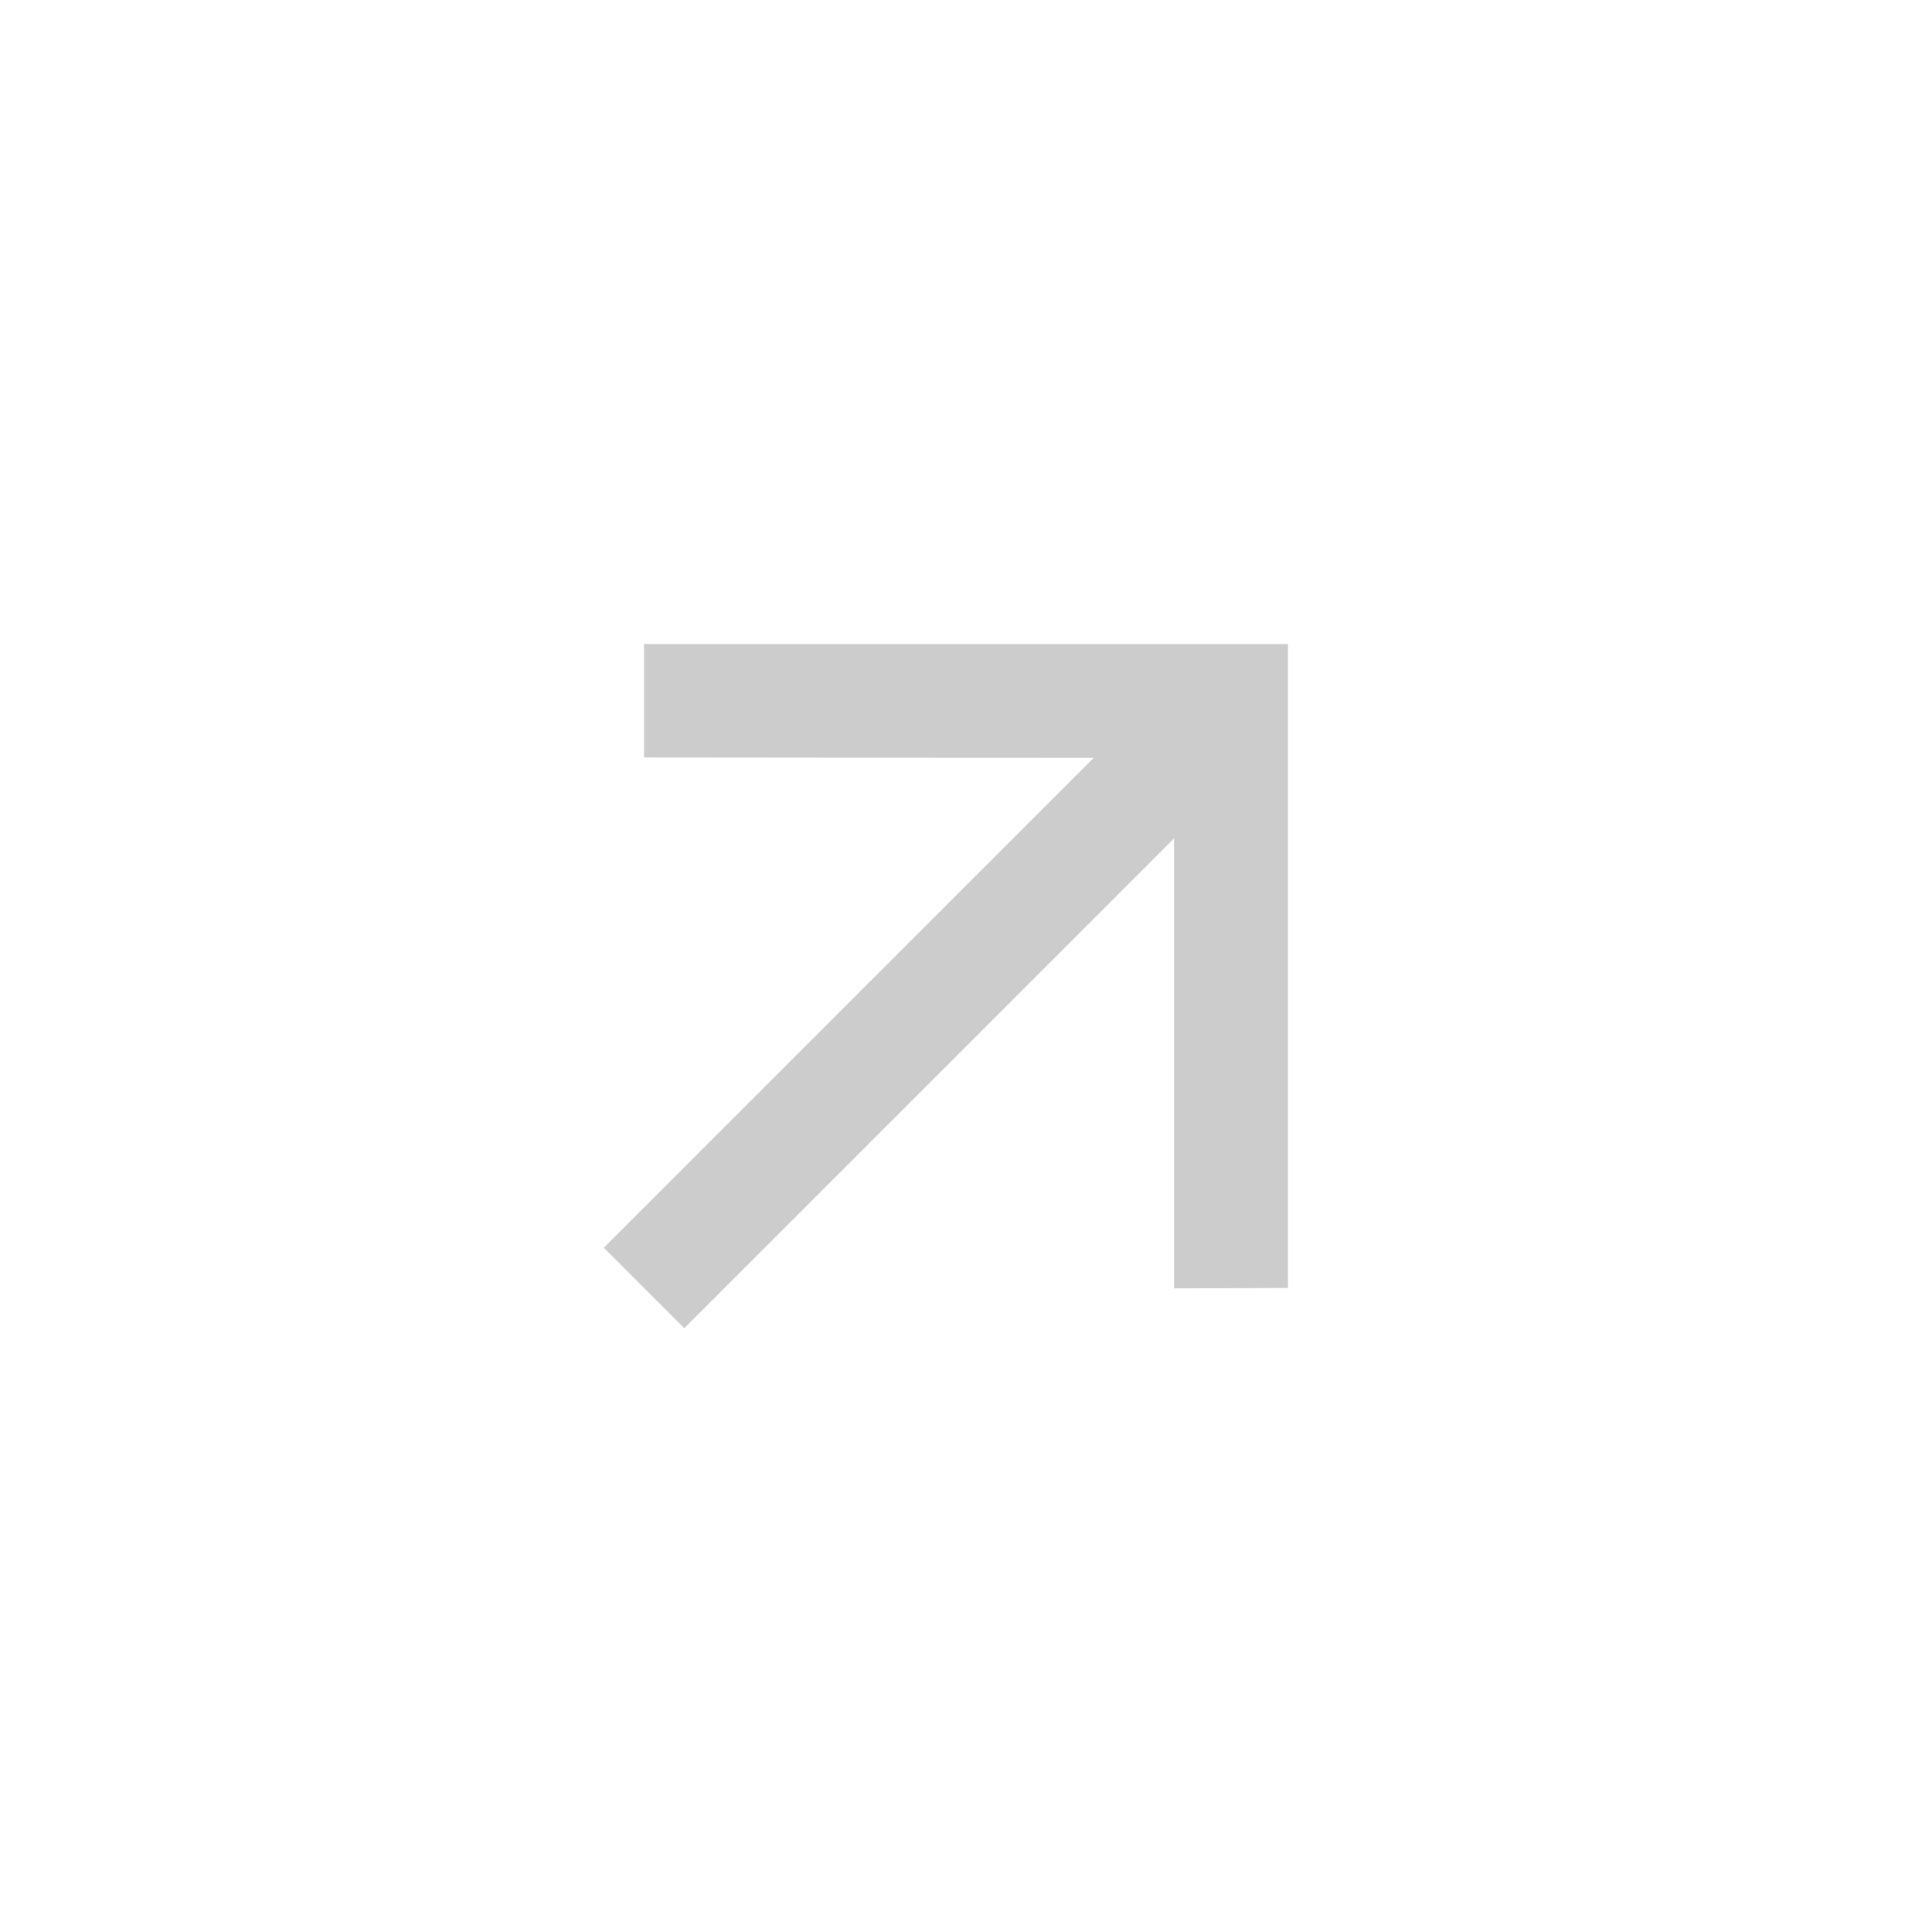
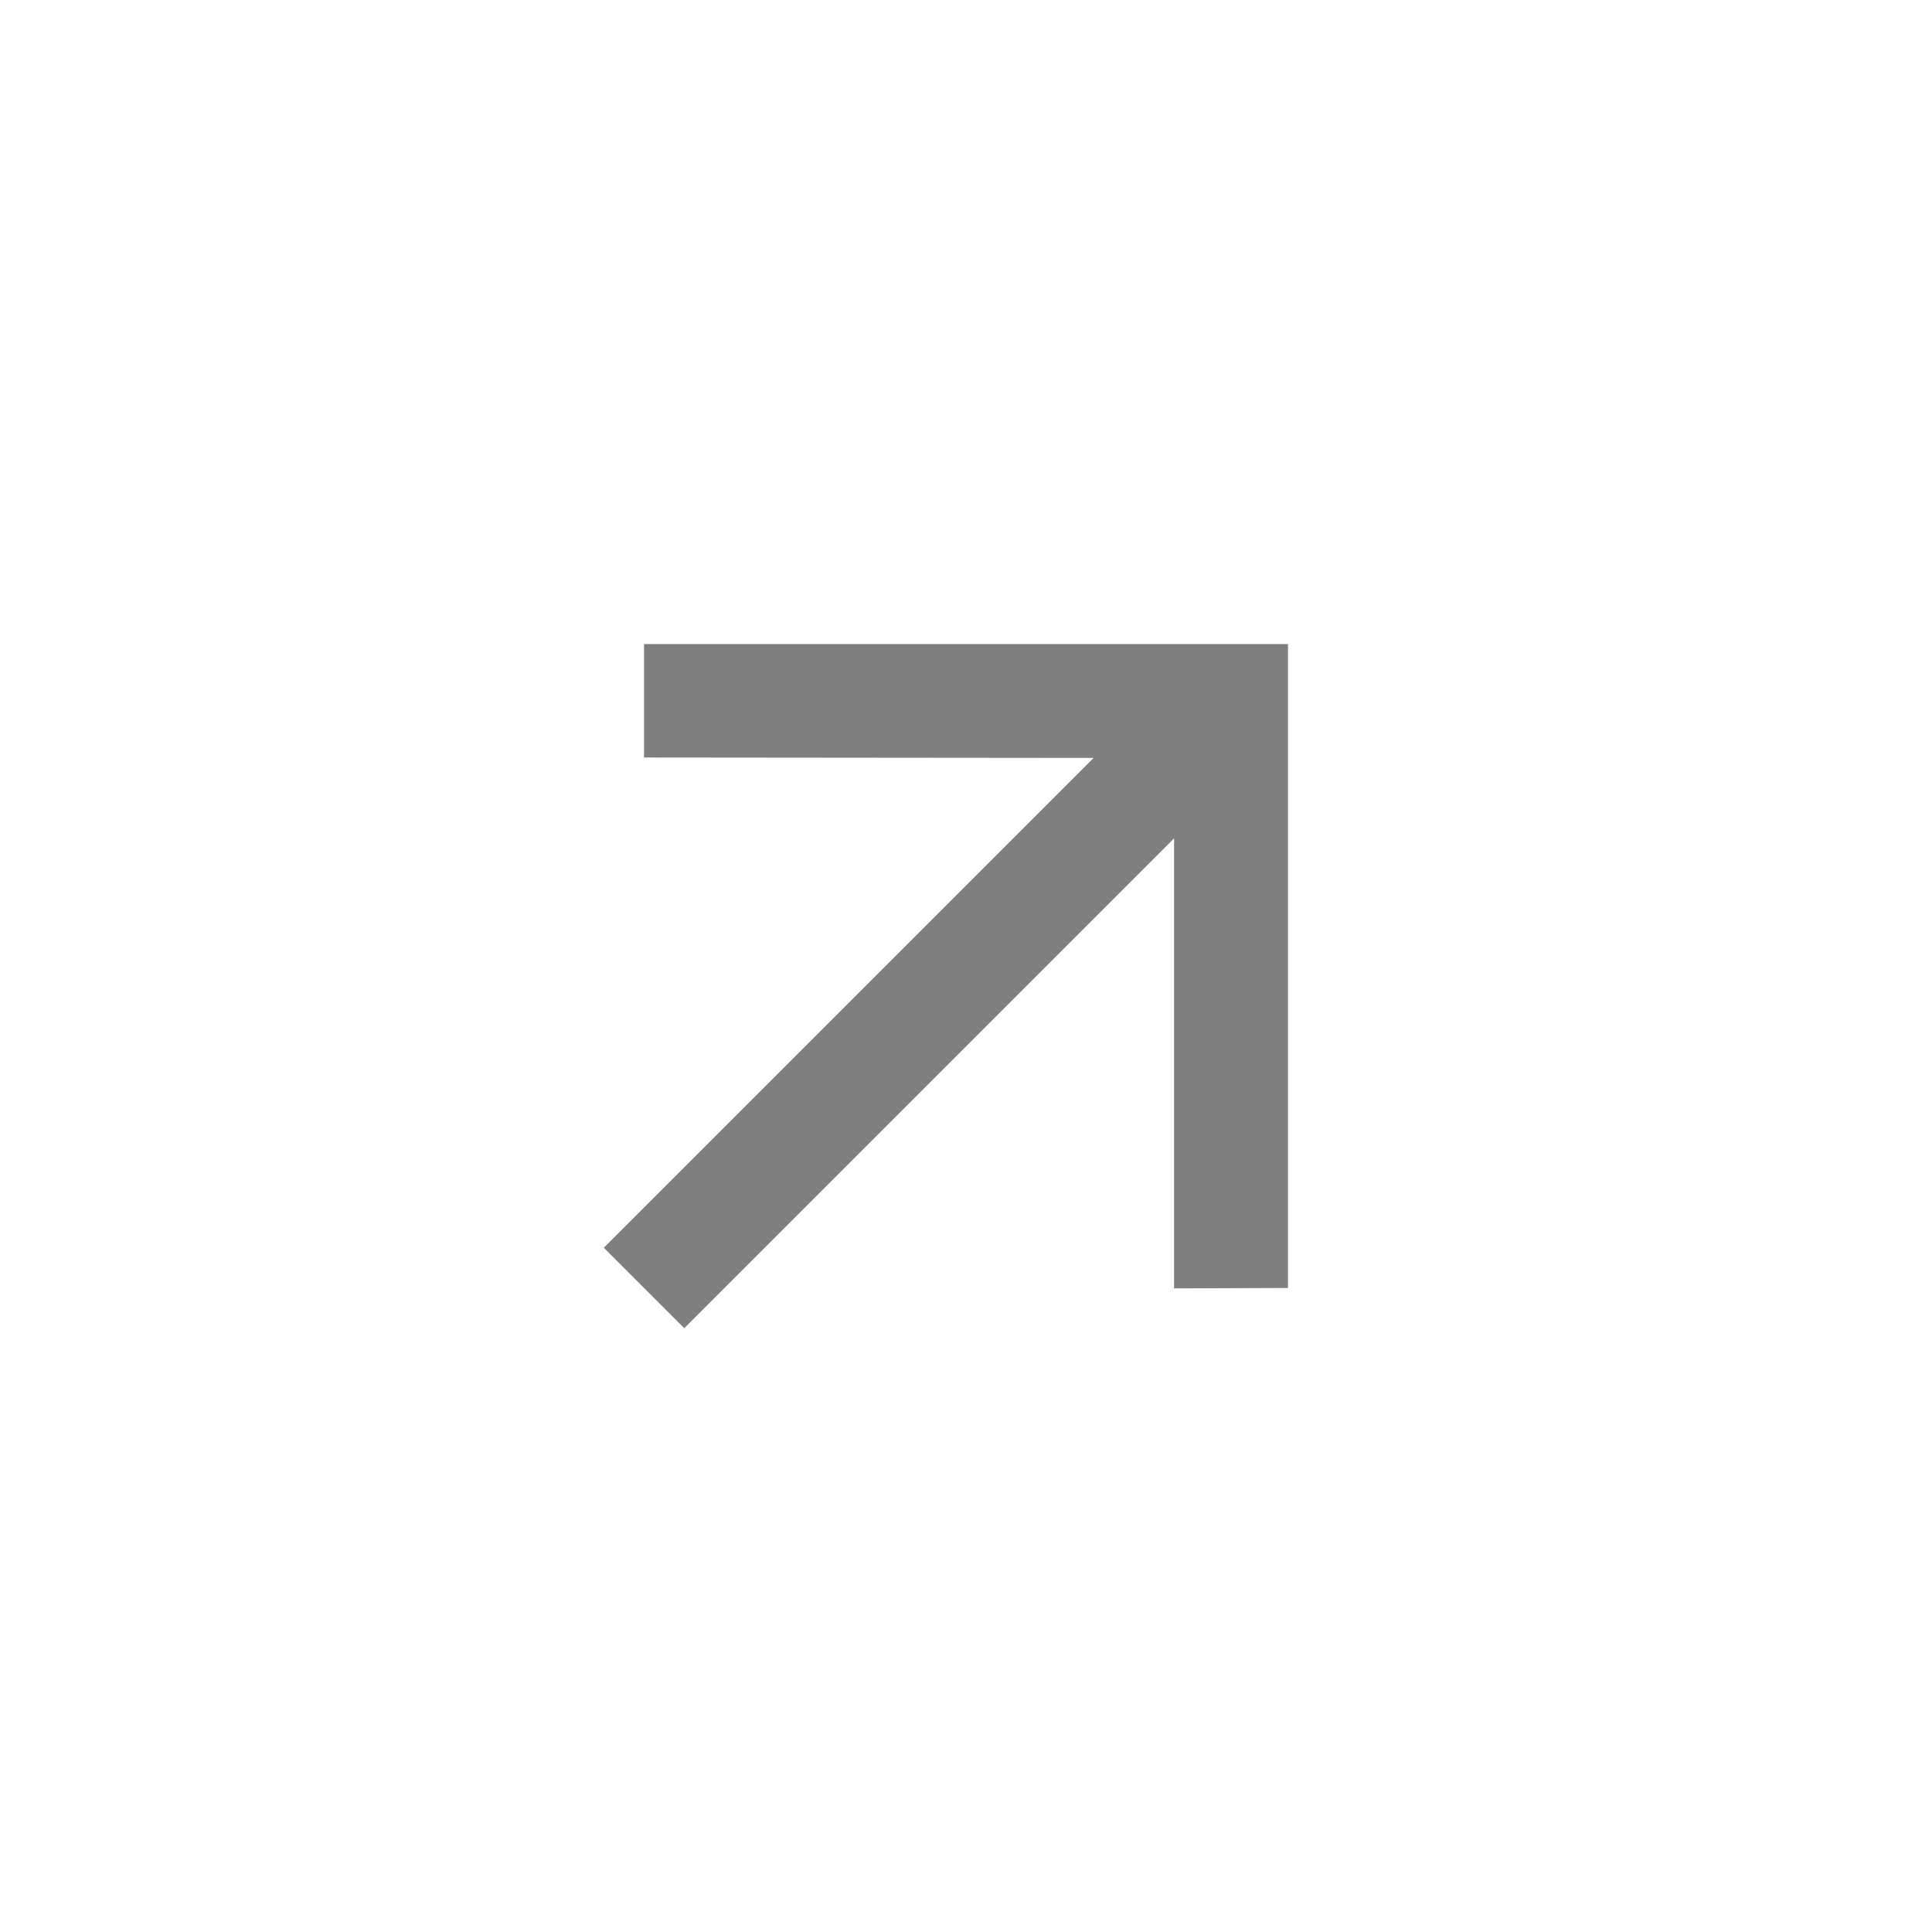
<svg xmlns="http://www.w3.org/2000/svg" width="23" height="23" viewBox="0 0 23 23" fill="none">
  <g id="Arrow back">
-     <path id="Vector" d="M8.146 15.812L13.977 9.981L13.977 15.338L15.333 15.333V7.667H7.667V9.018L13.019 9.023L7.188 14.854L8.146 15.812Z" fill="black" fill-opacity="0.2" />
+     <path id="Vector" d="M8.146 15.812L13.977 9.981L13.977 15.338L15.333 15.333V7.667H7.667V9.018L13.019 9.023L7.188 14.854L8.146 15.812Z" fill="black" fill-opacity="0.5" />
  </g>
</svg>
